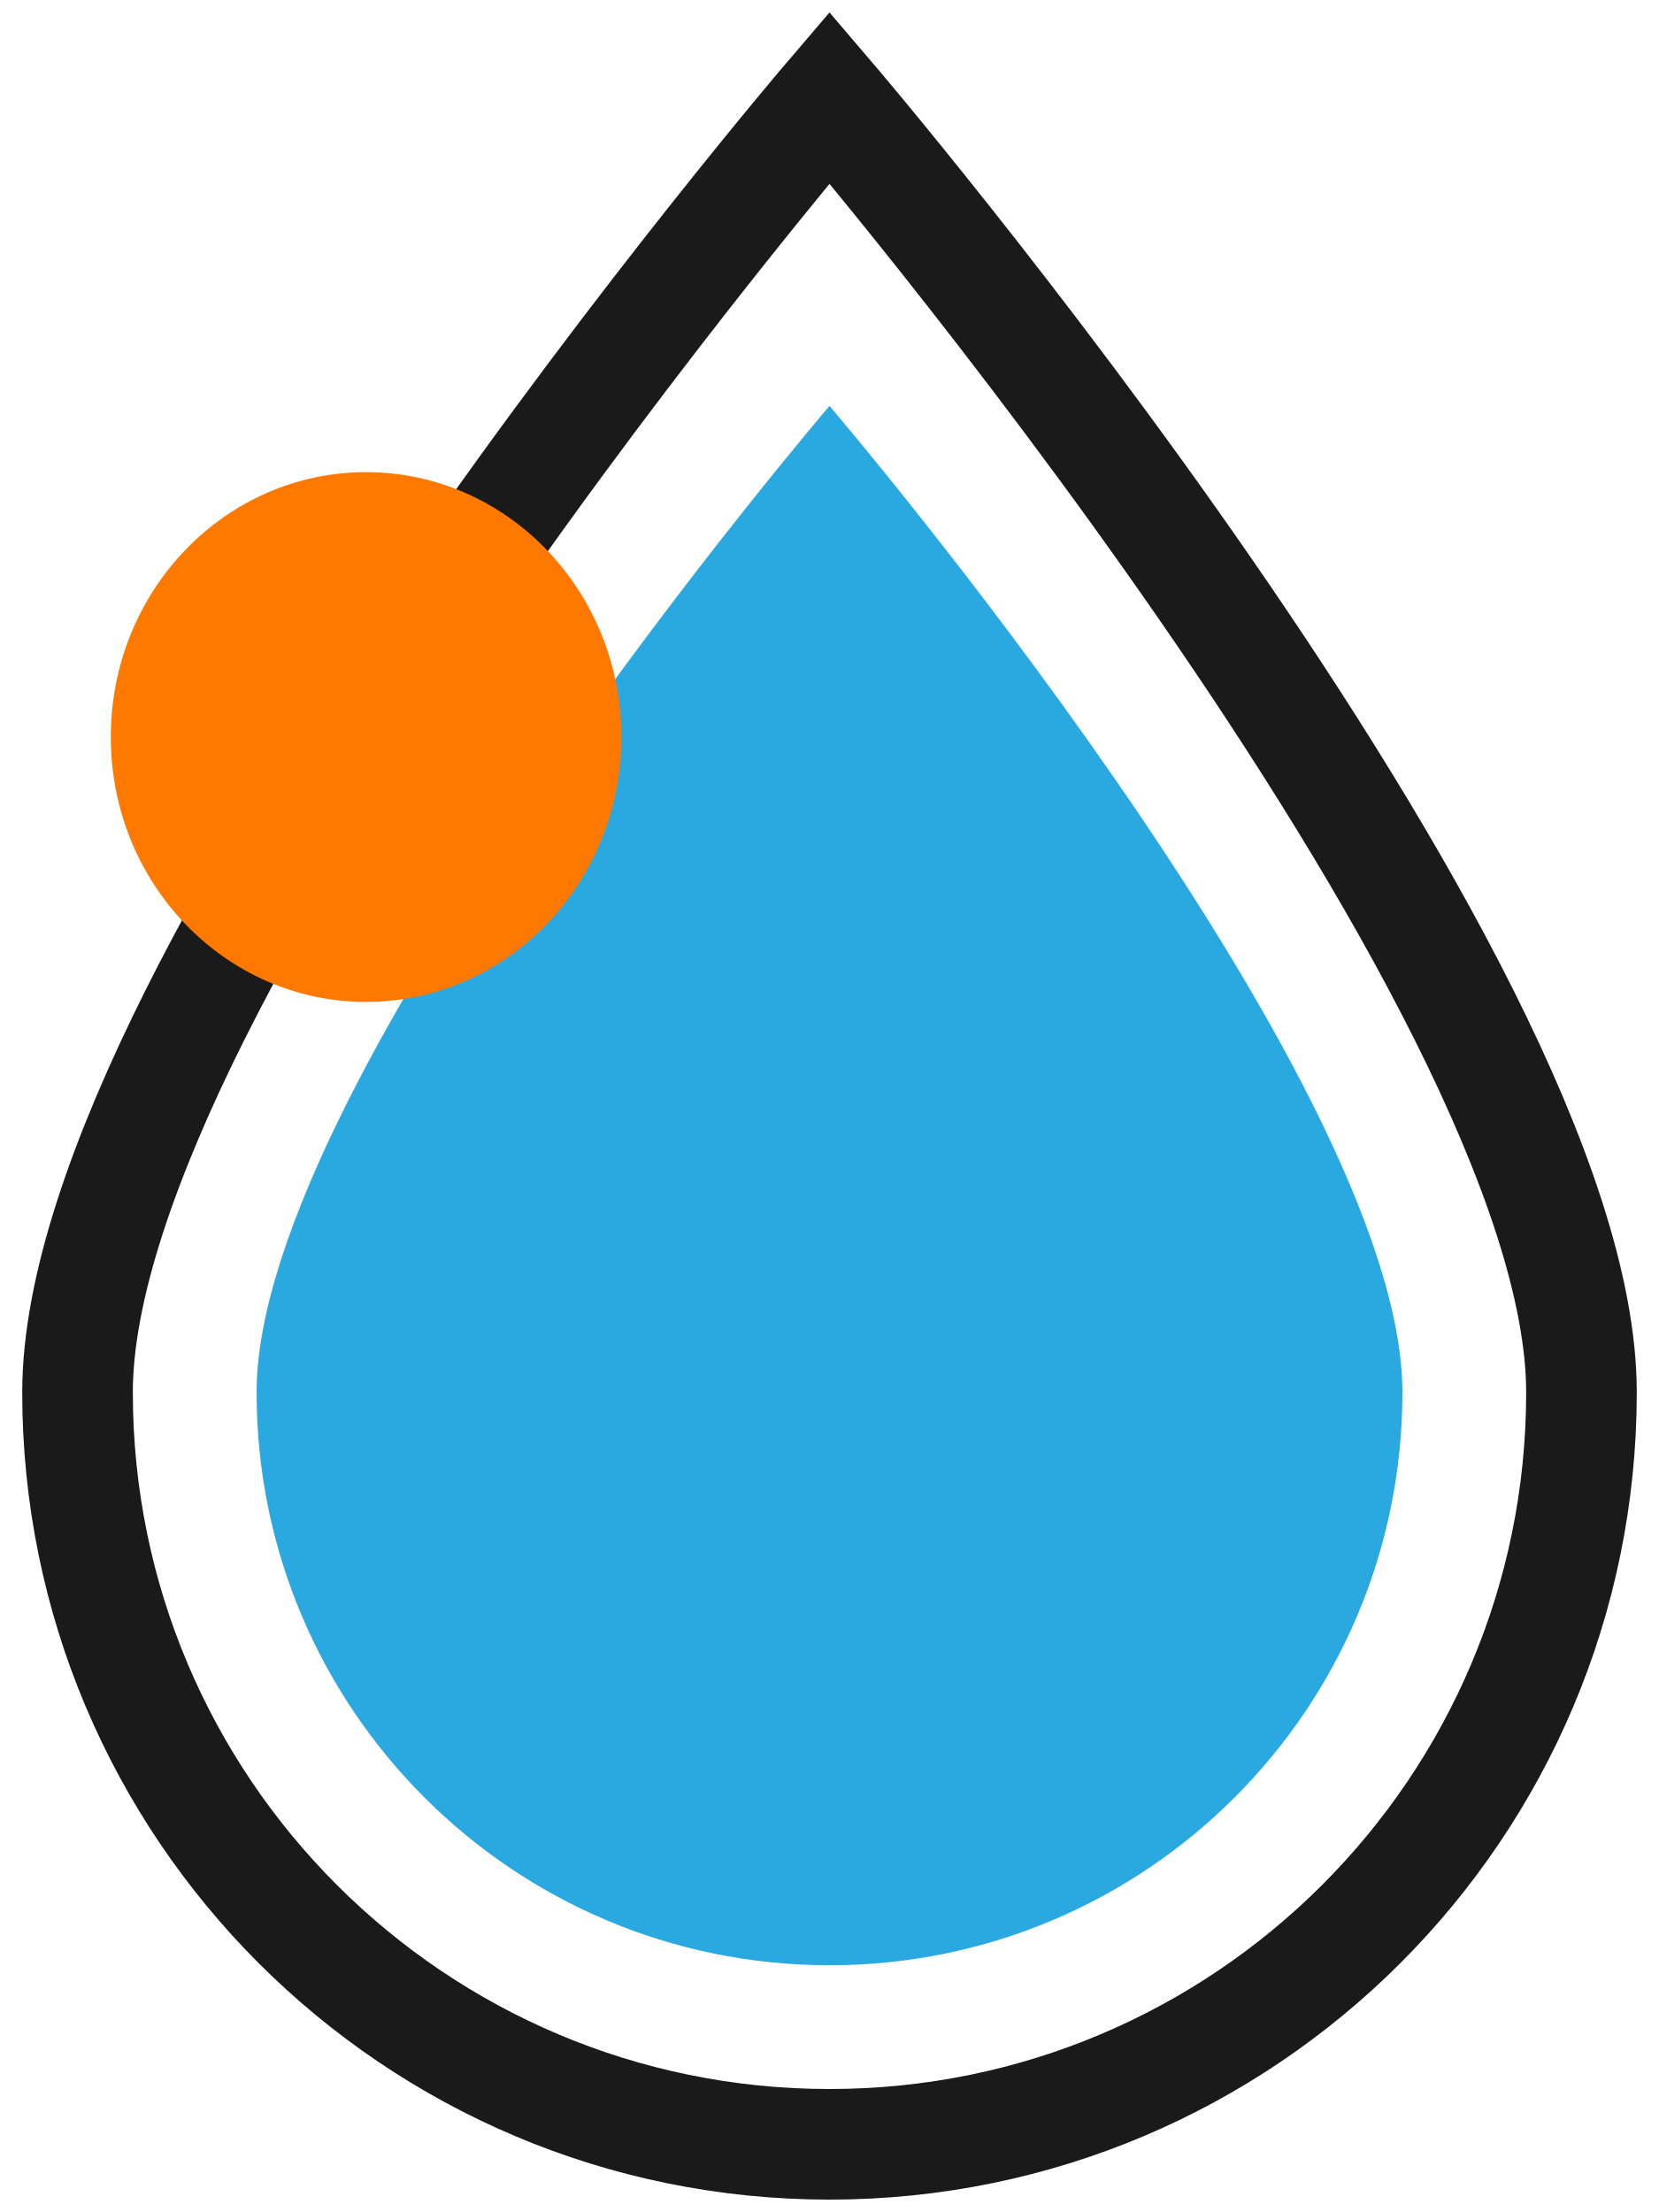
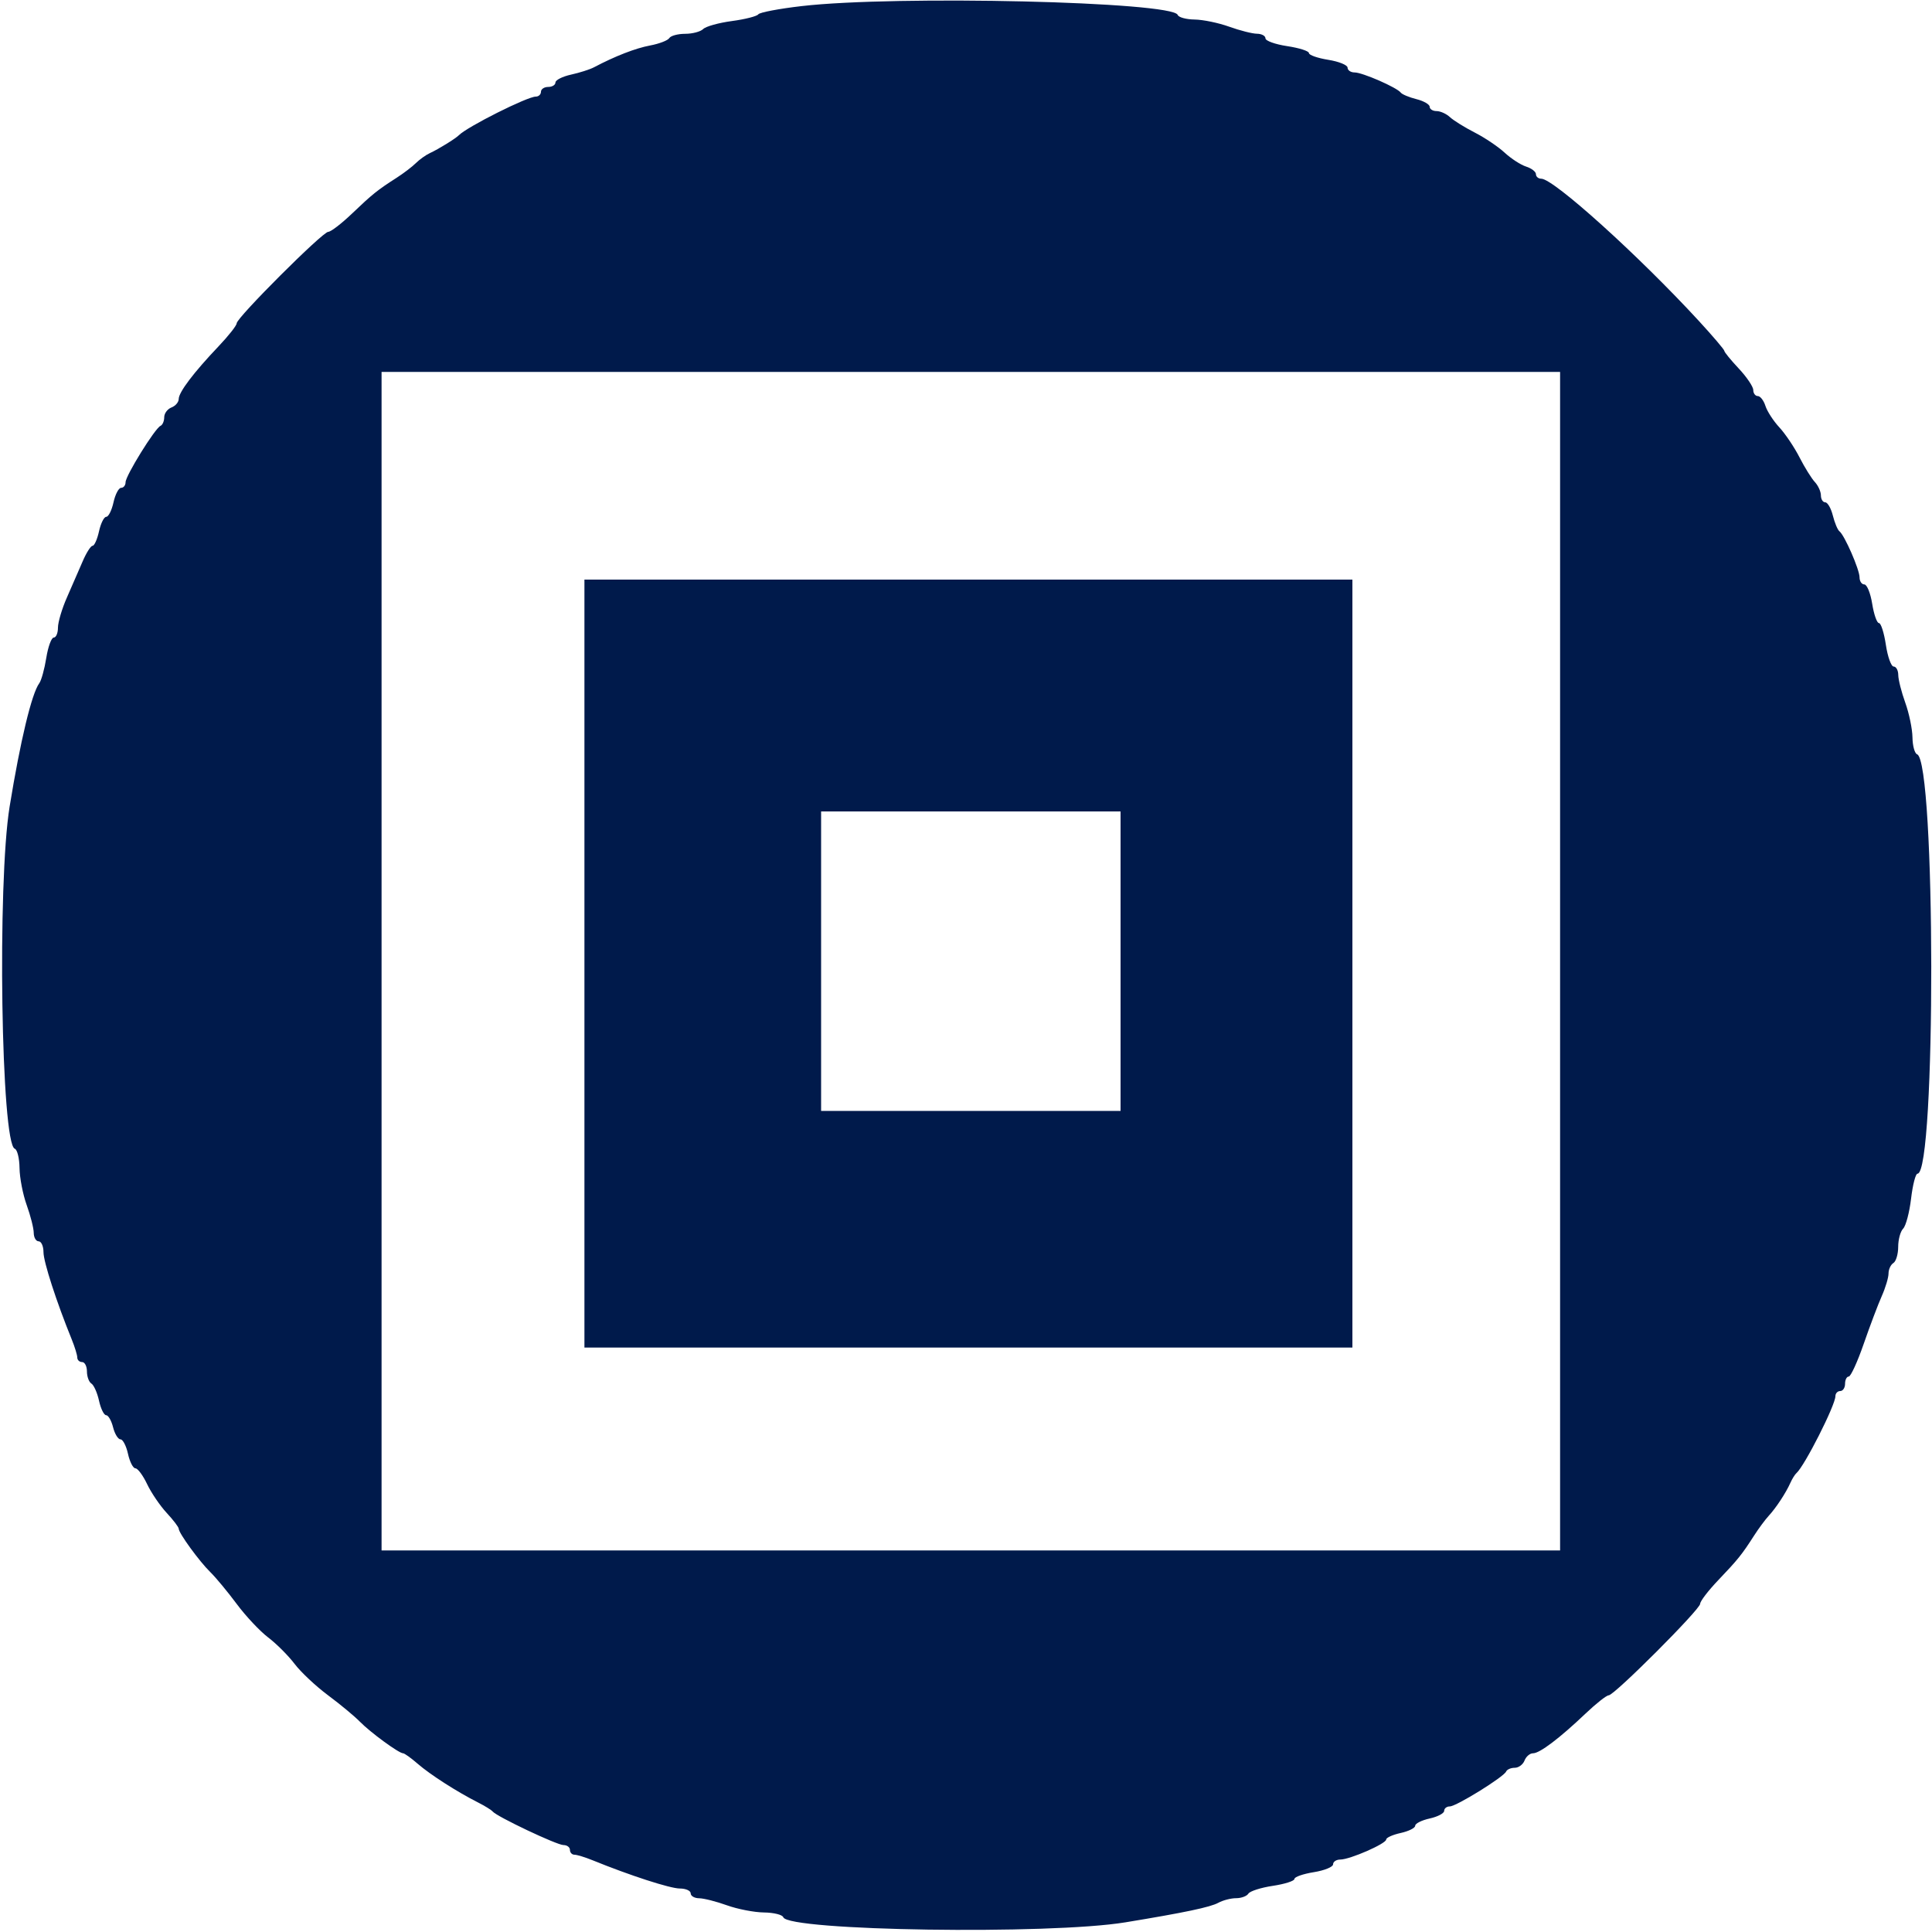
- <svg xmlns="http://www.w3.org/2000/svg" version="1.1" id="Layer_1" x="0px" y="0px" width="150px" height="200px" viewBox="0 0 150 200" enable-background="new 0 0 150 200" xml:space="preserve">
-   <path fill="none" stroke="#1A1A1A" stroke-width="10" stroke-miterlimit="10" d="M142.99,125.89c0,37.55-30.44,67.99-67.99,67.99  c-37.55,0-67.99-30.44-67.99-67.99C7.01,88.34,75,8.82,75,8.82S142.99,88.34,142.99,125.89z" />
-   <path fill="#2AA8E0" d="M126.8,125.89c0,28.61-23.19,51.8-51.8,51.8c-28.61,0-51.8-23.19-51.8-51.8C23.2,97.28,75,36.7,75,36.7  S126.8,97.28,126.8,125.89z" />
-   <ellipse fill="#FF7900" cx="33.1" cy="66.64" rx="23.08" ry="23.95" />
+ <svg xmlns="http://www.w3.org/2000/svg" id="svg" version="1.1" width="400" height="400" style="display: block;">
+   <g id="svgg">
+     <path id="path0" d="M166.000 1.258 C 161.325 1.796,157.275 2.565,157.000 2.965 C 156.725 3.365,154.268 3.991,151.540 4.356 C 148.813 4.721,146.135 5.465,145.590 6.010 C 145.046 6.554,143.367 7.000,141.859 7.000 C 140.351 7.000,138.871 7.399,138.570 7.887 C 138.269 8.374,136.487 9.061,134.612 9.413 C 131.560 9.986,127.380 11.610,122.967 13.937 C 122.124 14.382,119.987 15.064,118.217 15.452 C 116.448 15.841,115.000 16.573,115.000 17.079 C 115.000 17.586,114.325 18.000,113.500 18.000 C 112.675 18.000,112.000 18.450,112.000 19.000 C 112.000 19.550,111.521 20.000,110.936 20.000 C 109.169 20.000,96.781 26.219,95.000 28.000 C 94.277 28.723,90.750 30.898,89.000 31.700 C 88.175 32.079,86.874 33.007,86.110 33.763 C 85.345 34.519,83.545 35.891,82.110 36.811 C 78.134 39.360,77.097 40.193,72.849 44.250 C 70.690 46.313,68.487 48.000,67.954 48.000 C 66.788 48.000,49.000 65.775,49.000 66.941 C 49.000 67.391,47.313 69.533,45.250 71.702 C 40.085 77.134,37.000 81.213,37.000 82.610 C 37.000 83.257,36.325 84.045,35.500 84.362 C 34.675 84.678,34.000 85.589,34.000 86.385 C 34.000 87.182,33.654 87.983,33.232 88.167 C 32.090 88.662,26.000 98.490,26.000 99.838 C 26.000 100.477,25.586 101.000,25.079 101.000 C 24.573 101.000,23.862 102.350,23.500 104.000 C 23.138 105.650,22.463 107.000,22.000 107.000 C 21.537 107.000,20.862 108.350,20.500 110.000 C 20.138 111.650,19.537 113.000,19.165 113.000 C 18.793 113.000,17.864 114.463,17.102 116.250 C 16.340 118.037,14.880 121.388,13.858 123.695 C 12.836 126.002,12.000 128.815,12.000 129.945 C 12.000 131.075,11.608 132.000,11.128 132.000 C 10.648 132.000,9.953 133.890,9.584 136.200 C 9.215 138.511,8.563 140.873,8.136 141.450 C 6.563 143.578,4.218 153.332,1.992 167.000 C -0.588 182.847,0.226 236.827,3.061 237.833 C 3.577 238.017,4.020 239.817,4.044 241.833 C 4.068 243.850,4.736 247.300,5.529 249.500 C 6.321 251.700,6.977 254.287,6.985 255.250 C 6.993 256.212,7.450 257.000,8.000 257.000 C 8.550 257.000,9.002 258.012,9.004 259.250 C 9.008 261.260,11.688 269.534,14.854 277.315 C 15.484 278.863,16.000 280.551,16.000 281.065 C 16.000 281.579,16.450 282.000,17.000 282.000 C 17.550 282.000,18.000 282.873,18.000 283.941 C 18.000 285.009,18.415 286.139,18.923 286.452 C 19.431 286.766,20.142 288.368,20.503 290.011 C 20.864 291.655,21.524 293.000,21.971 293.000 C 22.418 293.000,23.066 294.125,23.411 295.500 C 23.756 296.875,24.444 298.000,24.940 298.000 C 25.435 298.000,26.138 299.350,26.500 301.000 C 26.862 302.650,27.552 304.000,28.033 304.000 C 28.513 304.000,29.602 305.467,30.453 307.261 C 31.304 309.054,33.126 311.734,34.500 313.217 C 35.875 314.700,37.000 316.176,37.000 316.497 C 37.000 317.404,41.269 323.270,43.551 325.498 C 44.679 326.599,47.134 329.560,49.007 332.078 C 50.879 334.596,53.810 337.718,55.519 339.015 C 57.229 340.312,59.688 342.771,60.985 344.481 C 62.282 346.190,65.404 349.121,67.922 350.993 C 70.440 352.866,73.401 355.321,74.502 356.449 C 76.669 358.669,82.587 363.000,83.452 363.000 C 83.745 363.000,85.110 363.979,86.486 365.175 C 89.072 367.423,94.640 370.992,99.000 373.196 C 100.375 373.891,101.725 374.727,102.000 375.054 C 102.906 376.132,115.291 382.000,116.660 382.000 C 117.397 382.000,118.000 382.450,118.000 383.000 C 118.000 383.550,118.421 384.000,118.935 384.000 C 119.449 384.000,121.137 384.516,122.685 385.146 C 130.466 388.312,138.740 390.992,140.750 390.996 C 141.988 390.998,143.000 391.450,143.000 392.000 C 143.000 392.550,143.787 393.007,144.750 393.015 C 145.713 393.023,148.300 393.679,150.500 394.471 C 152.700 395.264,156.150 395.932,158.167 395.956 C 160.183 395.980,161.983 396.423,162.167 396.939 C 163.174 399.779,217.256 400.588,233.000 397.999 C 245.230 395.988,250.585 394.862,252.236 393.954 C 253.191 393.429,254.852 393.000,255.927 393.000 C 257.002 393.000,258.144 392.576,258.464 392.058 C 258.785 391.540,261.061 390.813,263.523 390.444 C 265.985 390.075,268.000 389.432,268.000 389.014 C 268.000 388.597,269.800 387.968,272.000 387.616 C 274.200 387.264,276.000 386.532,276.000 385.988 C 276.000 385.445,276.672 385.000,277.493 385.000 C 279.481 385.000,287.000 381.712,287.000 380.844 C 287.000 380.467,288.350 379.862,290.000 379.500 C 291.650 379.138,293.000 378.463,293.000 378.000 C 293.000 377.537,294.350 376.862,296.000 376.500 C 297.650 376.138,299.000 375.427,299.000 374.921 C 299.000 374.414,299.523 374.000,300.162 374.000 C 301.510 374.000,311.338 367.910,311.833 366.768 C 312.017 366.346,312.818 366.000,313.615 366.000 C 314.411 366.000,315.322 365.325,315.638 364.500 C 315.955 363.675,316.743 363.000,317.390 363.000 C 318.787 363.000,322.866 359.915,328.298 354.750 C 330.467 352.688,332.609 351.000,333.059 351.000 C 334.225 351.000,352.000 333.212,352.000 332.046 C 352.000 331.513,353.688 329.310,355.750 327.151 C 359.807 322.903,360.640 321.866,363.189 317.890 C 364.109 316.455,365.456 314.636,366.181 313.848 C 367.734 312.162,369.740 309.110,370.683 307.000 C 371.052 306.175,371.612 305.275,371.927 305.000 C 373.616 303.526,380.000 290.924,380.000 289.064 C 380.000 288.479,380.450 288.000,381.000 288.000 C 381.550 288.000,382.000 287.325,382.000 286.500 C 382.000 285.675,382.342 285.000,382.759 285.000 C 383.176 285.000,384.569 281.962,385.855 278.250 C 387.140 274.538,388.824 270.082,389.596 268.349 C 390.368 266.616,391.000 264.505,391.000 263.658 C 391.000 262.811,391.450 261.840,392.000 261.500 C 392.550 261.160,393.000 259.649,393.000 258.141 C 393.000 256.633,393.462 254.938,394.027 254.373 C 394.591 253.809,395.329 251.019,395.666 248.173 C 396.003 245.328,396.600 243.000,396.993 243.000 C 400.851 243.000,400.769 157.581,396.910 156.167 C 396.409 155.983,395.980 154.408,395.956 152.667 C 395.932 150.925,395.264 147.700,394.471 145.500 C 393.679 143.300,393.023 140.713,393.015 139.750 C 393.007 138.787,392.578 138.000,392.061 138.000 C 391.545 138.000,390.819 135.975,390.448 133.500 C 390.077 131.025,389.432 129.000,389.014 129.000 C 388.597 129.000,387.968 127.200,387.616 125.000 C 387.264 122.800,386.532 121.000,385.988 121.000 C 385.445 121.000,385.000 120.340,385.000 119.534 C 385.000 117.914,381.889 110.796,380.829 109.990 C 380.460 109.709,379.849 108.247,379.471 106.740 C 379.093 105.233,378.382 104.000,377.892 104.000 C 377.401 104.000,377.000 103.357,377.000 102.571 C 377.000 101.786,376.438 100.541,375.750 99.806 C 375.063 99.071,373.628 96.763,372.562 94.678 C 371.496 92.592,369.618 89.801,368.389 88.475 C 367.161 87.149,365.865 85.150,365.510 84.032 C 365.155 82.915,364.446 82.000,363.933 82.000 C 363.420 82.000,362.998 81.438,362.995 80.750 C 362.993 80.063,361.643 78.062,359.995 76.304 C 358.348 74.547,357.000 72.898,357.000 72.641 C 357.000 72.385,354.637 69.607,351.750 66.469 C 339.242 52.877,321.655 37.000,319.106 37.000 C 318.498 37.000,318.000 36.580,318.000 36.067 C 318.000 35.554,317.085 34.845,315.968 34.490 C 314.850 34.135,312.851 32.839,311.525 31.611 C 310.199 30.382,307.408 28.504,305.322 27.438 C 303.237 26.372,300.929 24.938,300.194 24.250 C 299.459 23.563,298.214 23.000,297.429 23.000 C 296.643 23.000,296.000 22.599,296.000 22.108 C 296.000 21.618,294.767 20.907,293.260 20.529 C 291.753 20.151,290.291 19.540,290.010 19.171 C 289.204 18.111,282.086 15.000,280.466 15.000 C 279.660 15.000,279.000 14.555,279.000 14.012 C 279.000 13.468,277.200 12.736,275.000 12.384 C 272.800 12.032,271.000 11.403,271.000 10.986 C 271.000 10.568,268.975 9.923,266.500 9.552 C 264.025 9.181,262.000 8.455,262.000 7.939 C 262.000 7.422,261.212 6.993,260.250 6.985 C 259.288 6.977,256.700 6.321,254.500 5.529 C 252.300 4.736,249.075 4.068,247.333 4.044 C 245.592 4.020,244.017 3.591,243.833 3.090 C 242.827 0.343,185.633 -1.004,166.000 1.258 M323.000 199.000 L 323.000 321.000 201.000 321.000 L 79.000 321.000 79.000 199.000 L 79.000 77.000 201.000 77.000 L 323.000 77.000 323.000 199.000 M121.000 199.500 L 121.000 279.000 200.500 279.000 L 280.000 279.000 280.000 199.500 L 280.000 120.000 200.500 120.000 L 121.000 120.000 121.000 199.500 M232.000 199.000 L 232.000 230.000 201.000 230.000 L 170.000 230.000 170.000 199.000 L 170.000 168.000 201.000 168.000 L 232.000 168.000 232.000 199.000 " stroke="none" fill="#001a4b" fill-rule="evenodd" />
+   </g>
</svg>
